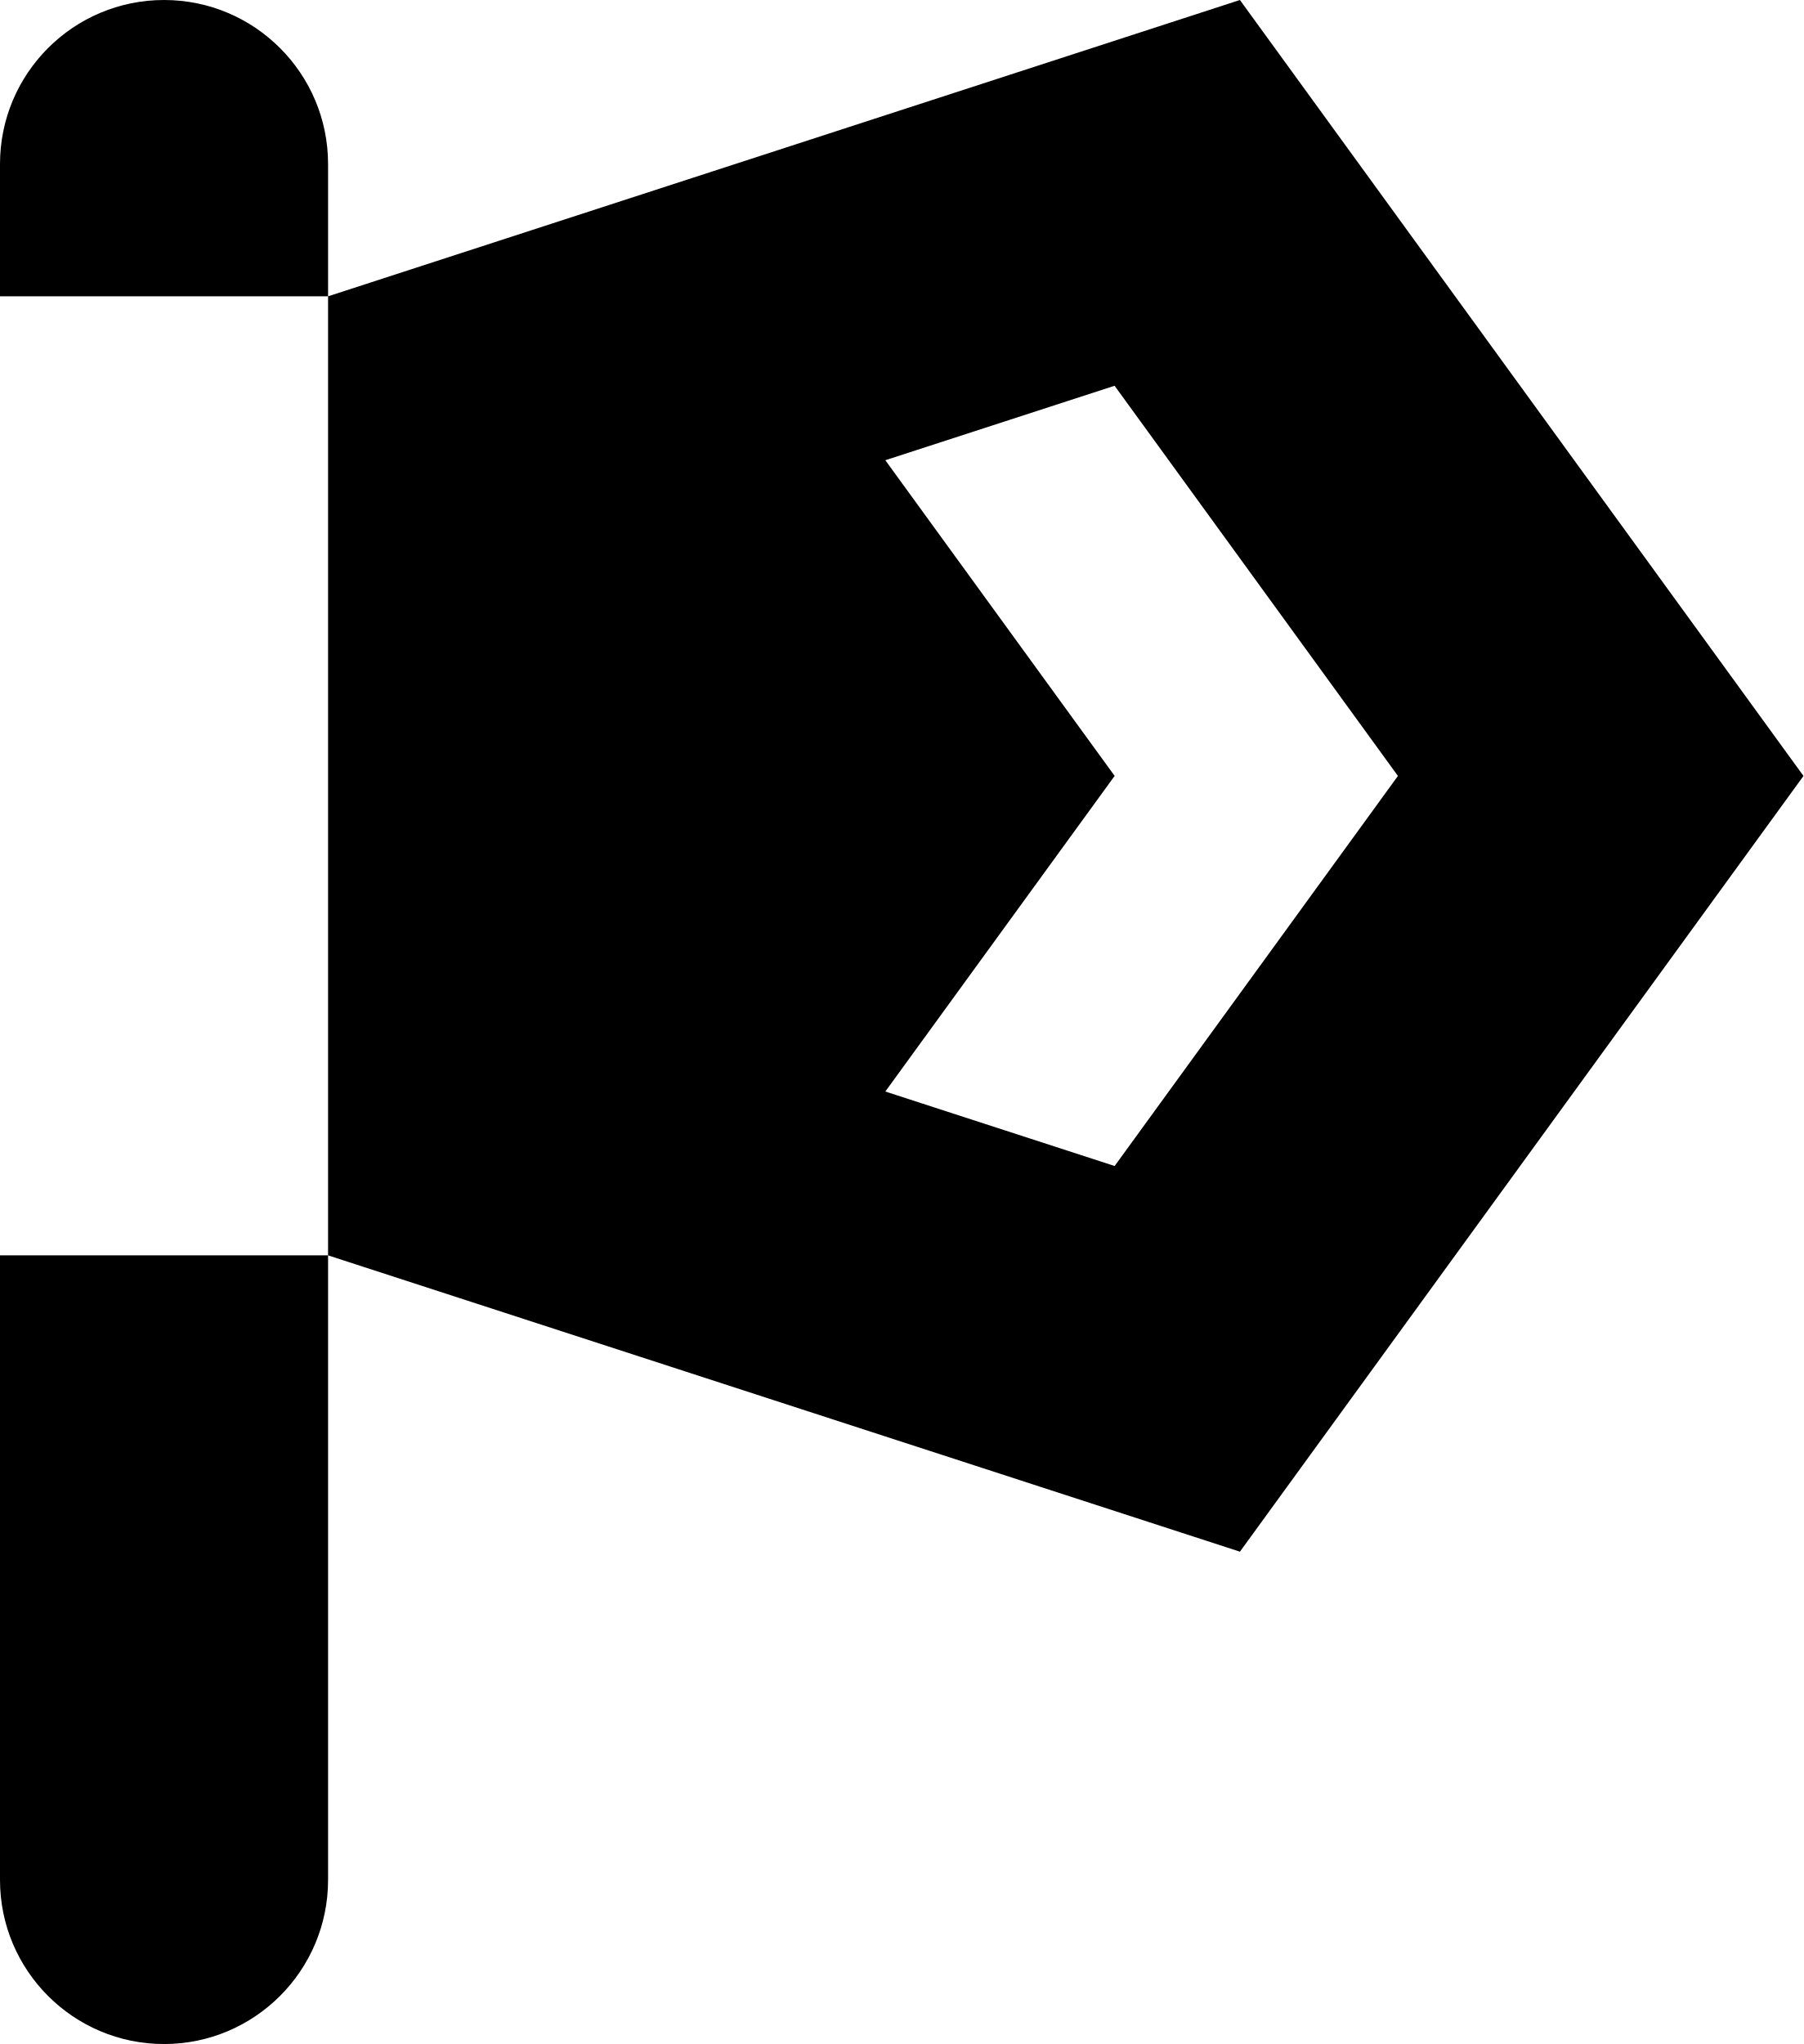
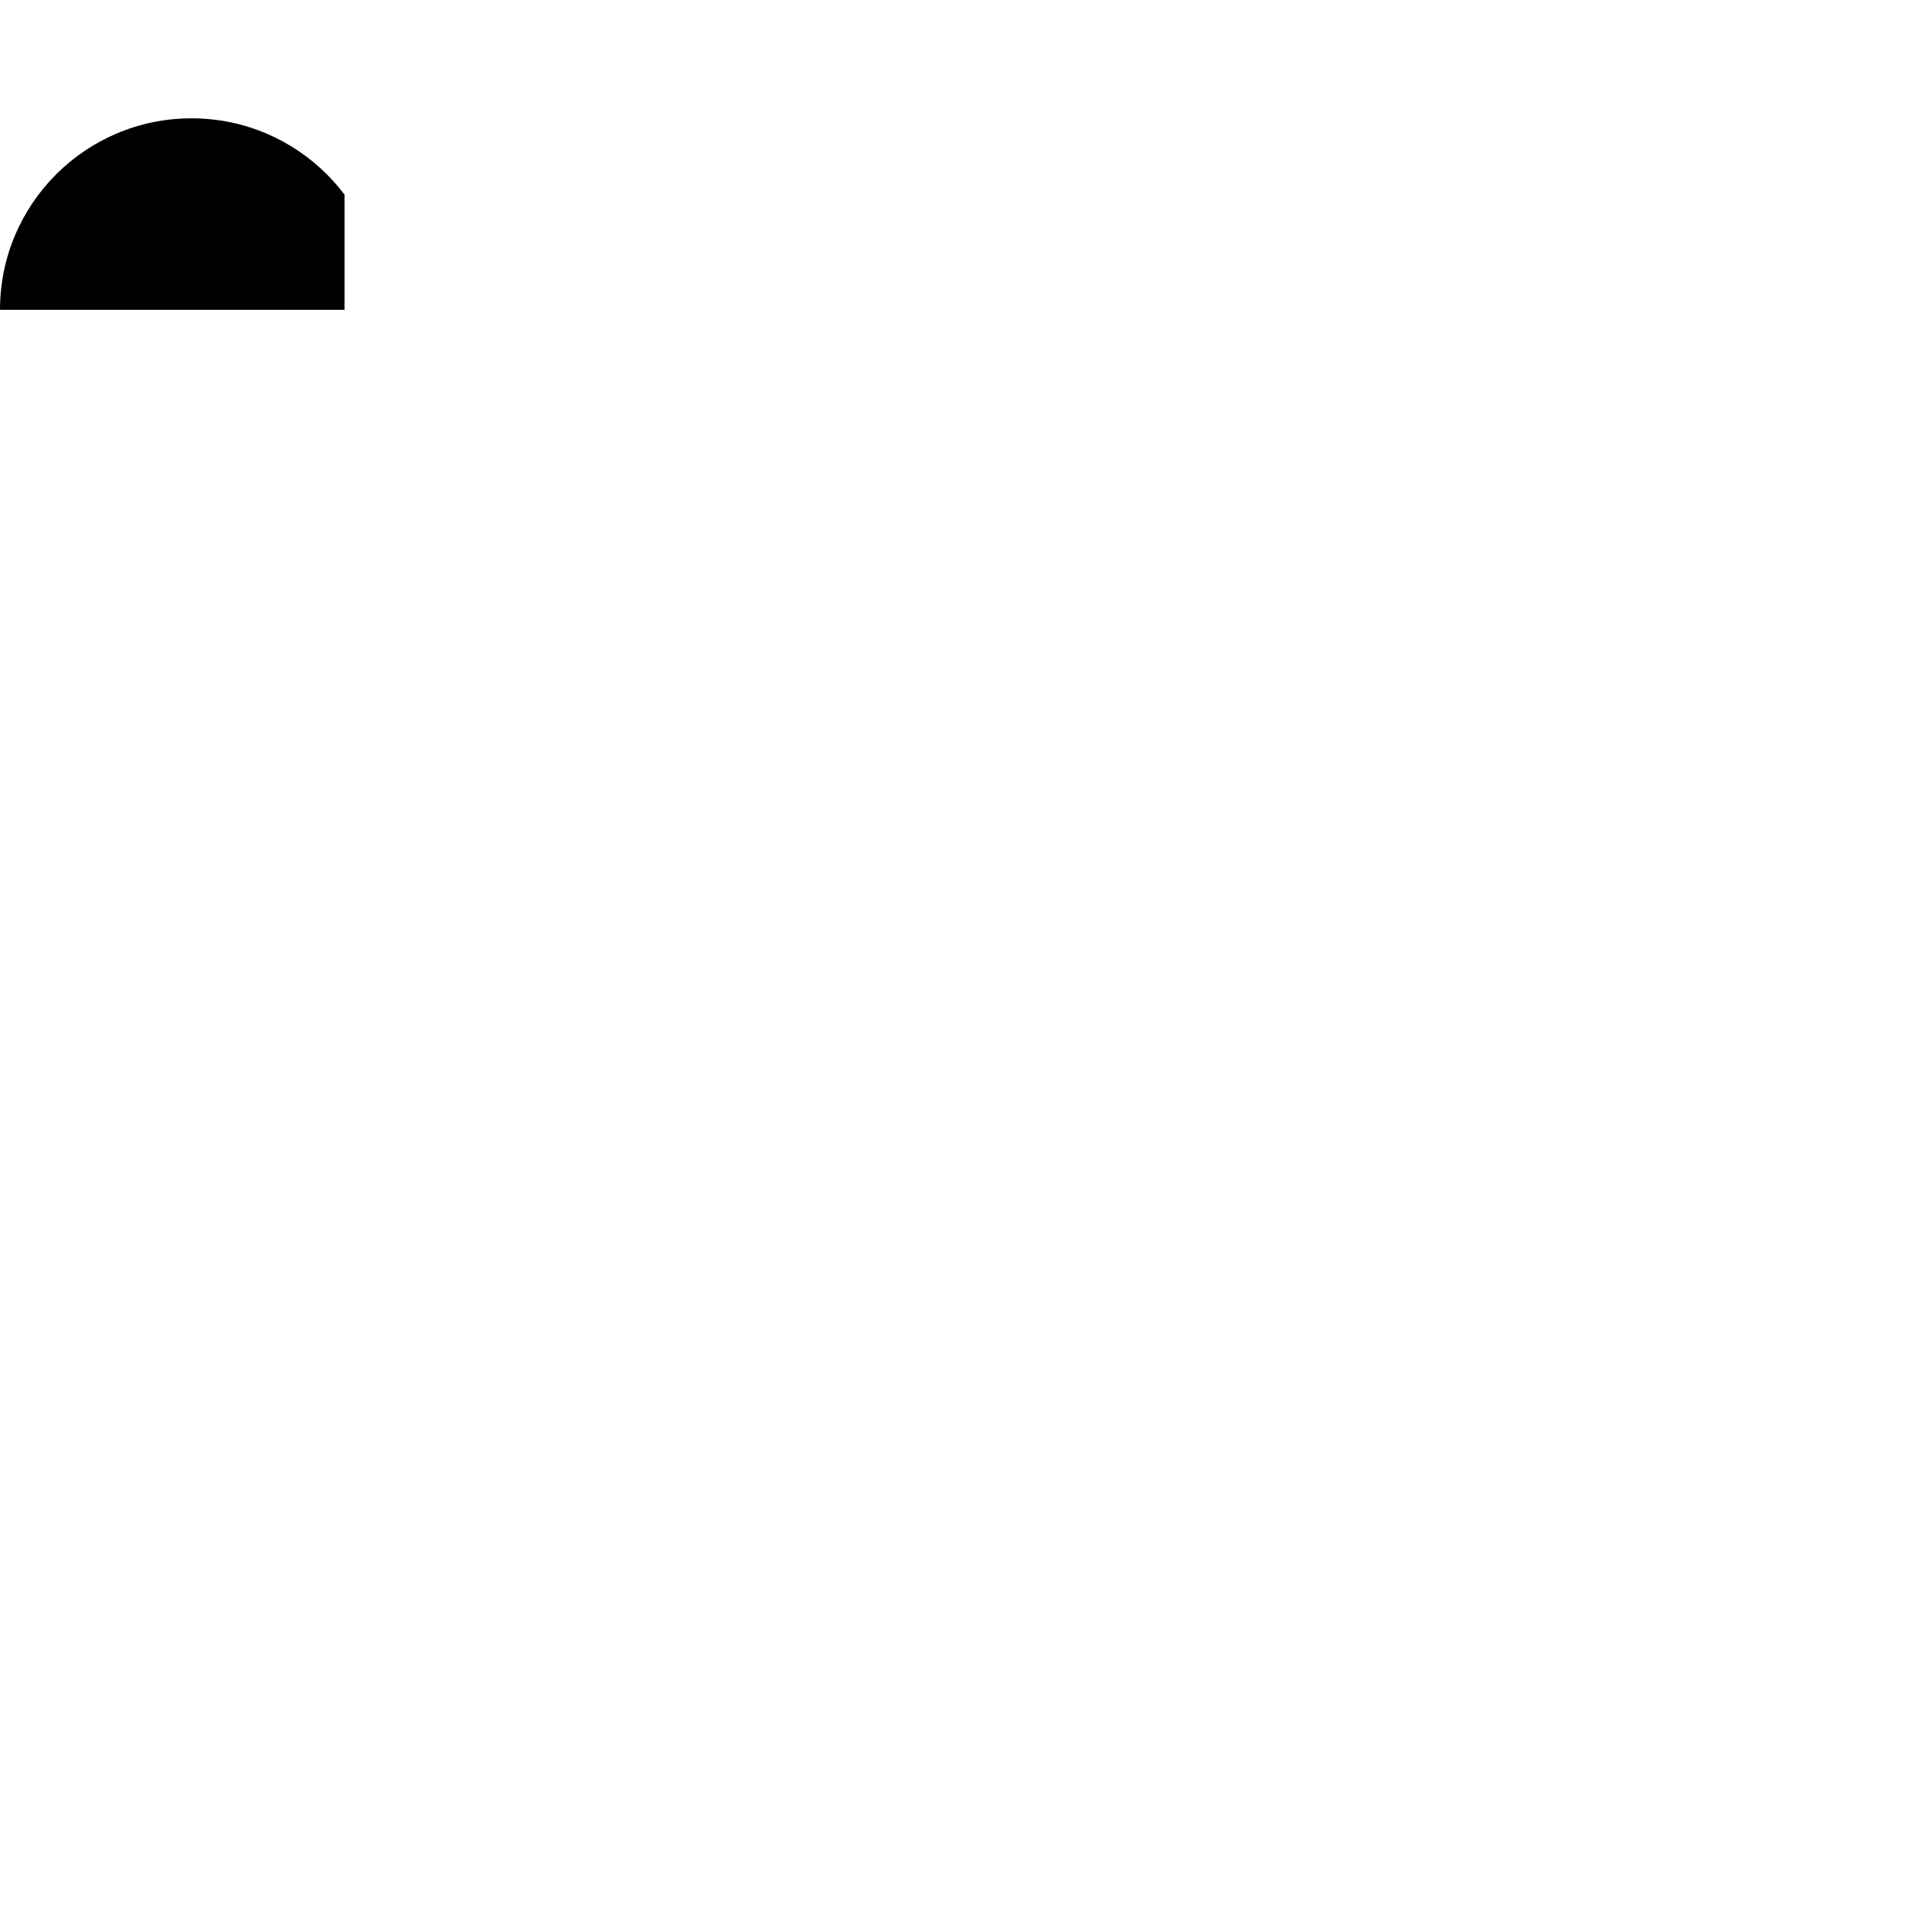
<svg xmlns="http://www.w3.org/2000/svg" xmlns:xlink="http://www.w3.org/1999/xlink">
  <symbol viewBox="0 0 356.529 65.088" id="pentagono-imagotipo">
-     <path d="M5 2.8a5 5 0 0 0-5 5v4.03h10V7.8a5 5 0 0 0-5-5zm5 9.03v29.225l27.795 9.03 17.178-23.642L37.795 2.8 10 11.83zm0 29.225H0v19.033c0 2.76 2.24 5 5 5s5-2.24 5-5V41.055zm23.975-26.5l8.636 11.888-8.635 11.89-6.99-2.272 6.99-9.617-6.99-9.62 6.99-2.268z" />
-     <path d="M85.76 7.98H73.11v40.903h8.69v-13.95h4.668c9.34 0 16.078-4.315 16.078-13.772 0-8.924-6.384-13.18-16.787-13.18zm0 20.57H81.8V14.245h3.84c5.084 0 7.92 2.128 7.92 6.916 0 5.557-3.013 7.39-7.8 7.39zM133.06 32.51c0-9.99-5.26-15.9-14.127-15.9-9.162 0-14.245 7.33-14.245 16.786 0 9.813 5.26 16.433 15.31 16.433 4.905 0 8.806-1.775 11.88-4.257l-3.488-4.73c-2.72 1.893-4.965 2.72-7.625 2.72-4.02 0-6.857-1.773-7.448-7.802h19.565c.06-.886.178-2.186.178-3.25zm-8.335-2.01h-11.408c.414-5.91 2.483-8.157 5.793-8.157 4.02 0 5.615 3.074 5.615 7.802v.355zM156.894 16.61c-4.02 0-7.034 1.773-9.576 4.906l-.65-3.96h-7.27v31.327h8.393V27.25c1.715-2.78 3.607-4.375 6.03-4.375 2.128 0 3.428 1.005 3.428 4.61v21.398h8.394V26.067c0-5.91-3.25-9.457-8.748-9.457zM189.713 42.085c-1.3.71-2.423 1.064-3.546 1.064-2.128 0-3.133-1.183-3.133-4.256V23.466h6.384l.827-5.91h-7.21V9.693L174.64 10.7v6.855h-4.67v5.91h4.67v15.606c0 6.976 3.31 10.7 9.813 10.76 2.778 0 5.85-.83 8.157-2.425l-2.897-5.32zM215.38 6.443L212.07 0l-12.65 7.566 2.365 4.315 13.595-5.437zm4.493 33.75V27.546c0-7.093-3.724-10.935-12.413-10.935-3.547 0-7.684.768-11.585 2.305l1.89 5.615c3.193-1.064 6.207-1.655 8.276-1.655 3.96 0 5.617 1.24 5.617 5.143v1.536h-3.606c-9.28 0-14.422 3.724-14.422 10.58 0 5.675 3.902 9.695 10.167 9.695 3.724 0 7.152-1.302 9.398-4.73 1.3 3.133 3.665 4.315 7.212 4.61l1.773-5.556c-1.537-.532-2.305-1.418-2.305-3.96zM206.1 43.8c-2.6 0-4.02-1.596-4.02-4.374 0-3.43 2.247-5.084 6.798-5.084h2.78v5.97c-1.302 2.246-3.134 3.488-5.558 3.488zM253.874 12.827c-3.783 2.128-7.448 3.96-14.66 3.783-7.86 0-13.358 4.433-13.358 11.348 0 4.02 1.655 6.798 5.556 8.926-2.246 1.418-3.664 3.606-3.664 5.852 0 3.31 2.72 6.147 9.28 6.147h4.61c3.31 0 4.906 1.3 4.906 3.428 0 2.247-1.537 3.843-7.33 3.843-5.97 0-7.27-1.3-7.27-4.256h-7.507c0 6.266 3.133 9.99 14.6 9.99 10.463 0 15.96-3.842 15.96-10.167 0-5.2-4.552-8.984-11.645-8.984h-4.788c-3.073 0-3.605-1.005-3.605-2.07 0-.827.472-1.595 1.18-2.068 1.124.296 2.306.414 3.666.414 7.98 0 12.885-4.433 12.885-10.522 0-3.96-1.95-6.324-5.79-8.038 3.782 0 6.737-.296 9.042-1.183l-2.068-6.443zm-14.482 9.398c3.487 0 5.2 1.773 5.2 5.497 0 3.842-1.772 5.852-5.14 5.852-3.193 0-5.203-2.128-5.203-5.734 0-3.428 1.95-5.615 5.142-5.615zM272.33 16.61c-9.458 0-15.073 6.62-15.073 16.61 0 10.402 5.674 16.61 15.013 16.61 9.4 0 15.014-6.68 15.014-16.61 0-10.404-5.615-16.61-14.955-16.61zm0 6.265c4.078 0 6.206 3.133 6.206 10.344 0 7.15-2.128 10.343-6.266 10.343-4.137 0-6.265-3.133-6.265-10.344 0-7.153 2.128-10.345 6.324-10.345zM311.415 16.61c-4.02 0-7.034 1.773-9.576 4.906l-.65-3.96h-7.27v31.327h8.392V27.25c1.714-2.78 3.606-4.375 6.03-4.375 2.127 0 3.427 1.005 3.427 4.61v21.398h8.393V26.067c0-5.91-3.25-9.457-8.748-9.457zM341.574 16.61c-9.457 0-15.072 6.62-15.072 16.61 0 10.402 5.674 16.61 15.013 16.61 9.4 0 15.014-6.68 15.014-16.61 0-10.404-5.616-16.61-14.956-16.61zm0 6.265c4.08 0 6.207 3.133 6.207 10.344 0 7.15-2.127 10.343-6.265 10.343-4.137 0-6.265-3.133-6.265-10.344 0-7.153 2.128-10.345 6.324-10.345z" />
+     <path d="M213.287 0L61.12 49.442v160l152.167 49.44 94.04-129.44h.003-.002l.002-.005h-.004L213.286 0zM61.12 209.442H0v68.318a30.56 30.56 0 0 0 30.56 30.56 30.56 30.56 0 0 0 30.56-30.56v-68.318zm0-160a30.56 30.56 0 0 0-30.56-30.56A30.56 30.56 0 0 0 0 49.44h61.12zm812.894-5.4l-42.8 25.6 8 14.598 46-18.4-11.2-21.8zm-684.18 7.972l56.25 77.424-56.25 77.423-49.346-16.032 44.602-61.39-44.602-61.39 49.346-16.034zM406.21 71.04v138.402h29.4V162.24h15.8c31.6 0 54.4-14.6 54.4-46.6 0-30.2-21.598-44.6-56.798-44.6h-42.8zm370.15 5.8l-28.397 3.4v23.202h-15.8v20h15.8v52.798c0 23.6 11.2 36.2 33.2 36.4 9.4 0 19.8-2.798 27.6-8.198l-9.8-18c-4.4 2.4-8.2 3.6-12 3.6-7.2 0-10.602-4-10.602-14.4v-52.2h21.603l2.8-20H776.36V76.84zm238.503 10.602c-12.8 7.2-25.2 13.398-49.6 12.798-26.6 0-45.2 15-45.2 38.4 0 13.6 5.6 23 18.8 30.2-7.6 4.8-12.4 12.2-12.4 19.8 0 11.2 9.2 20.802 31.4 20.802h15.6c11.2 0 16.6 4.4 16.6 11.6 0 7.6-5.2 13-24.8 13-20.2 0-24.6-4.4-24.6-14.4h-25.4c0 21.2 10.6 33.8 49.4 33.8 35.4 0 54-13 54-34.4 0-17.6-15.4-30.4-39.4-30.4h-16.2c-10.4 0-12.2-3.4-12.2-7 0-2.8 1.6-5.4 4-7 3.8 1 7.8 1.4 12.4 1.4 27 0 43.6-15 43.6-35.6 0-13.4-6.6-21.402-19.6-27.202 12.8 0 22.8-1 30.6-4l-7-21.798zM435.61 92.24h13c17.2 0 26.8 7.2 26.8 23.4 0 18.8-10.198 25-26.398 25h-13.4v-48.4zm125.05 8c-31 0-48.2 24.8-48.2 56.8 0 33.2 17.802 55.6 51.802 55.6 16.6 0 29.8-6 40.2-14.4l-11.802-16c-9.2 6.4-16.8 9.202-25.8 9.202-13.6 0-23.2-6-25.2-26.4h66.2c.2-3 .6-7.4.6-11 0-33.8-17.8-53.802-47.8-53.802zm127.85 0c-13.6 0-23.8 6-32.4 16.6l-2.2-13.398h-24.6v106h28.4V136.24c5.8-9.4 12.2-14.798 20.4-14.798 7.2 0 11.6 3.4 11.6 15.6v72.4h28.4V132.24c0-20-11-32-29.6-32zm169.902 0c-12 0-26 2.6-39.2 7.8l6.4 19c10.8-3.6 21-5.598 28-5.598 13.4 0 19 4.198 19 17.398v5.2h-12.2c-31.4 0-48.8 12.6-48.8 35.8 0 19.2 13.202 32.8 34.402 32.8 12.6 0 24.2-4.4 31.8-16 4.4 10.6 12.4 14.6 24.4 15.6l6-18.798c-5.2-1.8-7.802-4.8-7.802-13.4V137.24c0-24-12.6-37-42-37zm218.3 0c-32 0-51 22.402-51 56.202 0 35.2 19.202 56.2 50.802 56.2 31.8 0 50.8-22.6 50.8-56.2 0-35.2-19-56.202-50.6-56.202zm131.655 0c-13.6 0-23.8 6-32.4 16.6l-2.2-13.398h-24.6v106h28.4V136.24c5.8-9.4 12.2-14.798 20.4-14.798 7.2 0 11.6 3.4 11.6 15.6v72.4h28.4V132.24c0-20-11-32-29.6-32zm101.45 0c-32 0-51 22.402-51 56.202 0 35.2 19.202 56.2 50.802 56.2 31.8 0 50.798-22.6 50.798-56.2 0-35.2-19-56.202-50.6-56.202zm-343.954 19c11.8 0 17.6 6 17.6 18.6 0 13-6 19.8-17.4 19.8-10.8 0-17.6-7.2-17.6-19.4 0-11.6 6.6-19 17.4-19zm-404.6.4c13.6 0 19 10.4 19 26.4v1.2H541.66c1.4-20 8.402-27.6 19.602-27.6zm515.45 1.802c13.8 0 21 10.6 21 35 0 24.2-7.2 35-21.2 35s-21.2-10.6-21.2-35c0-24.2 7.2-35 21.4-35zm233.105 0c13.8 0 21 10.6 21 35 0 24.2-7.2 35-21.2 35s-21.2-10.6-21.2-35c0-24.2 7.2-35 21.4-35zM863.213 160.24h9.4v20.202c-4.4 7.6-10.6 11.798-18.8 11.798-8.8 0-13.6-5.398-13.6-14.798 0-11.6 7.6-17.202 23-17.202z" />
  </symbol>
  <symbol viewBox="0 0 54.973 62.289" id="pentagono-isotipo">
-     <path d="M5 0a5 5 0 0 0-5 5v4.03h10V5a5 5 0 0 0-5-5zm5 9.03v29.226l27.795 9.03 17.178-23.64L37.795 0 10 9.03zm0 29.226H0V57.29c0 2.76 2.24 5 5 5s5-2.24 5-5V38.255zm23.975-26.5l8.636 11.89-8.635 11.887-6.99-2.27 6.99-9.618-6.99-9.62 6.99-2.27z" />
+     <path d="M213.287 0L61.12 49.442v160l152.167 49.44 94.04-129.44h.003-.002l.002-.005h-.004L213.286 0zM61.12 209.442H0v68.318c0 16.878 13.682 30.56 30.56 30.56s30.56-13.683 30.56-30.56zm0-160c0-16.878-13.682-30.56-30.56-30.56S0 32.56 0 49.44zm128.714 2.572l56.25 77.424-56.25 77.423-49.346-16.032 44.602-61.39-44.602-61.39z" />
  </symbol>
  <symbol viewBox="0 0 88.025 26.5" id="uandes-imagotipo">
    <path d="M0 1.3S6 0 11 0s11.3 1.3 11.3 1.3v19.3c0 1.6-1 2.4-1.3 2.7-.8.6-4.2 3.2-9.9 3.2-5.3 0-8.6-2.3-9.9-3.2-.5-.5-1.2-1.4-1.2-2.7V1.3z" clip-rule="evenodd" fill="#fff100" fill-rule="evenodd" />
    <path d="M20.7 23.6c-4.6 3-9.3 2.8-9.3 2.8s-.1-.6-.1-1.6c.1-1 .6-.7 1-1.6.1-.3.3-.5.5-1.2 0 0-.3-5-.3-7.1 0-1.1-.3-3-.5-4.9-.1-1.1-.5-2-.6-3-.2-1.5-.5-3.2-.5-3.2-.2.5-.5 2.3-.7 4.3-.1 1-.3 2-.4 3-.3 2-.9 7.5-1 7.8-.1.4-.2-.1-.2-.1s.4-5.7.5-8.2c.1-1.2.1-2.6.3-3.9.1-1 .3-1.9.5-2.7 0 0 .7-2 .9-2 .2 0 1 1.2 1.2 2.4.6 2.6.9 2.9 1.4 5.6.4 2.6.8 4.7.8 5.1.2 1.3.1 5.3-.2 6.8-.1.4-.1.6-.4.9-.7.7-1.1 1.5-1.1 2s-.1.5 0 .8c0 0 .9 1.3 5.9-1.7 0 0 1.6-.8 1.6-2.6V2.7S15 1 11.2 1C7.4 1 2.6 2.7 2.6 2.7v18.2c0 1.1.2 3.2 1.8 3.9 0 0-4.3-1.5-4.3-4V1.2S6.6 0 11.2 0s11.2 1.2 11.2 1.2V21c-.1 1.7-1.7 2.6-1.7 2.6zM82.6 8.3c-.5.3-1.1.4-1.8.4-.8 0-1.4-.2-1.8-.7-.4-.5-.6-1.1-.6-2 0-.8.2-1.5.6-2 .4-.5 1-.7 1.7-.7.3 0 .6 0 .8.1V1.3h1.2v7zm-1.2-.5V4c-.2 0-.3-.1-.5-.1-.9 0-1.4.7-1.4 2s.4 2 1.3 2c.3 0 .5 0 .6-.1zM88 5.9l-3.2.5c.1 1 .6 1.5 1.4 1.5.5 0 1-.1 1.3-.3l.3.8c-.4.2-1 .4-1.7.4-.8 0-1.4-.2-1.8-.7-.4-.5-.7-1.2-.7-2 0-.9.2-1.5.6-2 .4-.5 1-.7 1.6-.7.7 0 1.2.2 1.6.7.5.3.7.9.6 1.8zm-1.1-.5c0-1-.3-1.5-1-1.5-.4 0-.6.1-.8.4-.2.3-.3.8-.3 1.4l2.1-.3zM28.1 22.6h-1.9V11.1h1.9v11.5zm8.6-4.1c0 1.3-.3 2.3-.8 3-.6.8-1.5 1.2-2.6 1.2s-2-.4-2.6-1.2c-.6-.8-.8-1.8-.8-3 0-1.3.3-2.3.8-3.1.6-.8 1.5-1.2 2.6-1.2s2 .4 2.6 1.2c.5.8.8 1.8.8 3.1zm-1.9 0c0-2.1-.5-3.1-1.6-3.1s-1.6 1-1.6 3.1c0 2 .5 3 1.6 3s1.6-1 1.6-3zm8.3 1.7c0 .7-.3 1.3-.8 1.8s-1.3.7-2.1.7c-.9 0-1.7-.2-2.3-.6l.5-1.2c.4.3.9.5 1.5.5.4 0 .7-.1.9-.3.2-.2.4-.5.4-.8 0-.3-.1-.6-.3-.8-.2-.2-.5-.4-.9-.5-1.3-.5-1.9-1.3-1.9-2.3 0-.7.2-1.2.7-1.7.5-.5 1.1-.7 1.9-.7.8 0 1.6.2 2.1.6l-.5 1.1c-.4-.3-.8-.5-1.3-.5-.4 0-.7.1-.9.3-.2.2-.3.5-.3.8 0 .5.4 1 1.2 1.3 1.5.4 2.1 1.3 2.1 2.3zm13.8 2.4h-2.2l-.9-2.9h-3.7l-.9 2.9h-1.9l3.8-11.5h2l3.8 11.5zm-3.4-4.2l-1.2-4c-.2-.6-.3-1-.3-1.4-.1.3-.2.8-.3 1.4l-1.2 4h3zm11.1 4.2h-1.9v-5.9c0-.9-.5-1.4-1.5-1.4-.5 0-.9.1-1.3.2v7H58v-7.8c.8-.4 1.9-.6 3.2-.6 1.2 0 2 .3 2.6.8.5.4.7 1 .7 1.8v5.9zm8.4-.4c-.7.4-1.7.6-2.9.6s-2.2-.4-2.8-1.1c-.7-.7-1-1.8-1-3.1s.3-2.4 1-3.2c.7-.8 1.5-1.1 2.6-1.1.5 0 .9.1 1.2.2v-3.3H73v11zm-1.8-.8v-5.9c-.2-.1-.5-.1-.8-.1-1.5 0-2.2 1-2.2 3.1s.7 3.1 2 3.1c.4 0 .8-.1 1-.2zm10.3-3l-5.1.7c.2 1.5.9 2.3 2.3 2.3.8 0 1.5-.2 2.1-.5l.4 1.2c-.7.4-1.6.6-2.7.6-1.2 0-2.1-.4-2.8-1.1-.7-.7-1-1.8-1-3.2 0-1.3.3-2.4.9-3.1.6-.8 1.5-1.1 2.6-1.1s1.9.4 2.5 1.1c.6.7.9 1.8.8 3.1zm-1.7-.7c0-1.6-.5-2.3-1.6-2.3-.6 0-1 .2-1.3.7-.3.5-.5 1.2-.5 2.2l3.4-.6zm8.2 2.5c0 .7-.3 1.3-.8 1.8s-1.3.7-2.1.7c-.9 0-1.7-.2-2.3-.6l.5-1.2c.4.3.9.5 1.5.5.4 0 .7-.1.9-.3.2-.2.4-.5.4-.8 0-.3-.1-.6-.3-.8-.2-.2-.5-.4-.9-.5-1.3-.5-1.9-1.3-1.9-2.3 0-.7.2-1.2.7-1.7.5-.5 1.1-.7 1.9-.7.8 0 1.6.2 2.1.6l-.5 1.1c-.4-.3-.8-.5-1.3-.5-.4 0-.7.1-.9.3-.2.2-.3.5-.3.8 0 .5.4 1 1.2 1.3 1.4.4 2.1 1.3 2.1 2.3zM36.1 8.6h-1.2V4.9c0-.6-.3-.9-.9-.9-.3 0-.6 0-.8.1v4.5H32v-5c.5-.3 1.2-.4 2.1-.4.7 0 1.3.2 1.6.5.3.3.5.6.5 1.1v3.8zm2.5-6.8c0 .2-.1.3-.2.4-.1.1-.3.2-.5.2s-.3-.1-.5-.2c-.1-.1-.2-.3-.2-.4 0-.2.1-.3.2-.4.1-.1.3-.2.5-.2s.3.1.5.2.2.3.2.4zm0 6.8h-1.2V3.3h1.2v5.3zM44 3.3l-1.7 5.3h-1.1l-1.7-5.3h1.3l.9 3.4c.1.3.1.5.1.7 0-.2.1-.4.1-.7l.9-3.4H44zm5 2.6l-3.2.5c.1 1 .6 1.5 1.4 1.5.5 0 1-.1 1.3-.3l.3.8c-.4.2-1 .4-1.7.4-.8 0-1.4-.2-1.8-.7-.4-.5-.7-1.2-.7-2 0-.9.2-1.5.6-2 .4-.5.9-.7 1.6-.7.7 0 1.2.2 1.6.7.5.3.6.9.6 1.8zm-1.1-.4c0-1-.3-1.5-1-1.5-.4 0-.6.1-.8.4-.2.3-.3.8-.3 1.4l2.1-.3zm4.7-2.3l-.2.9c-.2-.1-.4-.1-.5-.1-.2 0-.4 0-.6.1v4.4h-1.2v-5c.6-.2 1.4-.3 2.5-.3zm3.8 3.9c0 .4-.2.8-.5 1.1-.3.3-.8.5-1.4.5-.6 0-1.1-.1-1.5-.4l.3-.8c.3.2.6.3 1 .3.2 0 .4-.1.6-.2.1-.1.2-.3.2-.5s-.1-.4-.2-.5c-.1-.1-.3-.2-.6-.3-.8-.3-1.2-.8-1.2-1.5 0-.4.2-.8.5-1.1.3-.3.7-.4 1.2-.4s1 .1 1.4.4l-.2.6c-.2-.2-.5-.3-.8-.3-.2 0-.4.1-.6.2-.1.1-.2.3-.2.5 0 .3.3.6.8.8.8.4 1.2.9 1.2 1.6zm2.3-5.3c0 .2-.1.3-.2.4-.1.1-.3.2-.5.2s-.3-.1-.5-.2c-.1-.1-.2-.3-.2-.4 0-.2.1-.3.2-.4.1-.1.3-.2.5-.2s.3.1.5.2.2.3.2.4zm0 6.8h-1.2V3.3h1.2v5.3zm5.4-.3c-.5.3-1.1.4-1.8.4-.8 0-1.4-.2-1.8-.7-.4-.5-.6-1.1-.6-2 0-.8.2-1.5.6-2 .4-.5 1-.7 1.7-.7.3 0 .6 0 .8.1V1.3h1.2v7zm-1.2-.5V4c-.2 0-.3-.1-.5-.1-.9 0-1.4.7-1.4 2s.4 2 1.3 2c.3 0 .5 0 .6-.1zm6.3.5c-.5.3-1.1.4-1.9.4-1.4 0-2.1-.5-2.1-1.6 0-.6.3-1.1.9-1.4.5-.2 1.1-.4 2.1-.5v-.3c0-.6-.3-.9-1-.9-.4 0-.9.1-1.3.3l-.3-.7c.5-.3 1.1-.4 1.8-.4 1.3 0 1.9.6 1.9 1.8v3.3zm-1.1-.4V5.7c-.6.1-1.1.2-1.3.4-.3.2-.5.5-.5 1 0 .7.4 1 1.1 1 .2-.1.5-.1.7-.2zm6.4.4c-.5.3-1.1.4-1.8.4-.8 0-1.4-.2-1.8-.7-.4-.5-.6-1.1-.6-2 0-.8.2-1.5.6-2 .4-.5 1-.7 1.7-.7.3 0 .6 0 .8.1V1.3h1.2v7zm-1.2-.5V4c-.2 0-.3-.1-.5-.1-.9 0-1.4.7-1.4 2s.4 2 1.3 2c.3 0 .5 0 .6-.1zM26.2 1.3h1.3V7c0 .6.3.9 1 .9.3 0 .6-.1.9-.2V1.3h1.3v7c-.7.2-1.4.4-2.3.4-.8 0-1.4-.2-1.7-.5-.3-.3-.5-.7-.5-1.2V1.3z" />
  </symbol>
  <symbol viewBox="0 0 32 32" id="icono-examenes">
    <path d="M3 1h26c1.108 0 2 .892 2 2v26c0 1.108-.892 2-2 2H3c-1.108 0-2-.892-2-2V3c0-1.108.892-2 2-2z" />
    <path d="M7 7h6v6H7zM7 19h6v6H7zM26 11H16zM26 7H16zM26 23H16zM26 19H16z" />
    <path d="M15 18l-6 6-2-2" />
  </symbol>
  <symbol viewBox="0 0 32 32" id="icono-problems">
    <path d="M3 1h26c1.108 0 2 .892 2 2v26c0 1.108-.892 2-2 2H3c-1.108 0-2-.892-2-2V3c0-1.108.892-2 2-2z" solid-color="#000000" />
    <path d="M8 12c0-2.76 2.24-5 5-5s5 2.24 5 5-2.24 5-5 5M13 17h-1v4M12 23v3M23 6v15M23 23v3" solid-color="#000000" />
  </symbol>
  <symbol viewBox="0 0 32 32" id="icono-horarios">
    <path d="M3 1h26c1.108 0 2 .892 2 2v26c0 1.108-.892 2-2 2H3c-1.108 0-2-.892-2-2V3c0-1.108.892-2 2-2zM16 1v3" />
    <path d="M19 16a3 3 0 0 1-3 3 3 3 0 0 1-3-3 3 3 0 0 1 3-3 3 3 0 0 1 3 3zM10 10l4 4M25 7l-7 7M16 28v3M31 16h-3M4 16H1" />
  </symbol>
  <symbol viewBox="0 0 32 32" id="icono-asesoria">
    <path d="M3 1h26c1.108 0 2 .892 2 2v26c0 1.108-.892 2-2 2H3c-1.108 0-2-.892-2-2V3c0-1.108.892-2 2-2zM9 6v20M26 23H6" />
    <path d="M9 14c0-1.657 1.343-3 3-3s3 1.343 3 3M15 14c0 1.657 1.343 3 3 3s3-1.343 3-3M21 14c0-1.657 1.343-3 3-3M13 11v12M17 17v6M21 14v9M25 10v13" />
  </symbol>
  <symbol viewBox="0 0 32 32" id="icono-recursos">
    <path d="M3 1h26c1.108 0 2 .892 2 2v26c0 1.108-.892 2-2 2H3c-1.108 0-2-.892-2-2V3c0-1.108.892-2 2-2z" />
    <path d="M10 25h15v-6H10M10 19c-1.657 0-3 1.343-3 3s1.343 3 3 3M25 19V7H10M10 7c-1.657 0-3 1.343-3 3M7 22V10M11 16v-6" />
  </symbol>
  <symbol viewBox="0 0 32 32" id="icono-tutorial">
    <path d="M3 1h26c1.108 0 2 .892 2 2v26c0 1.108-.892 2-2 2H3c-1.108 0-2-.892-2-2V3c0-1.108.892-2 2-2z" />
    <path d="M18 23v2h-4v-2M22 13a6 6 0 0 1-6 6 6 6 0 0 1-6-6 6 6 0 0 1 6-6 6 6 0 0 1 6 6z" />
    <path d="M20 18v4h-8v-4M18 18v-5h-4v5" />
  </symbol>
  <symbol viewBox="0 0 32 32" id="icono-contacto">
    <path d="M3 1h26c1.108 0 2 .892 2 2v26c0 1.108-.892 2-2 2H3c-1.108 0-2-.892-2-2V3c0-1.108.892-2 2-2z" />
    <path d="M7 26c0-4.97 4.03-9 9-9s9 4.03 9 9M21 12a5 5 0 0 1-5 5 5 5 0 0 1-5-5 5 5 0 0 1 5-5 5 5 0 0 1 5 5z" />
  </symbol>
  <view id="pentagono-isotipo" viewBox="0 0 54.973 62.289" />
  <use xlink:href="#pentagono-isotipo" width="54.973" height="62.289" x="0" y="0" id="pentagono-isotipo" />
</svg>
